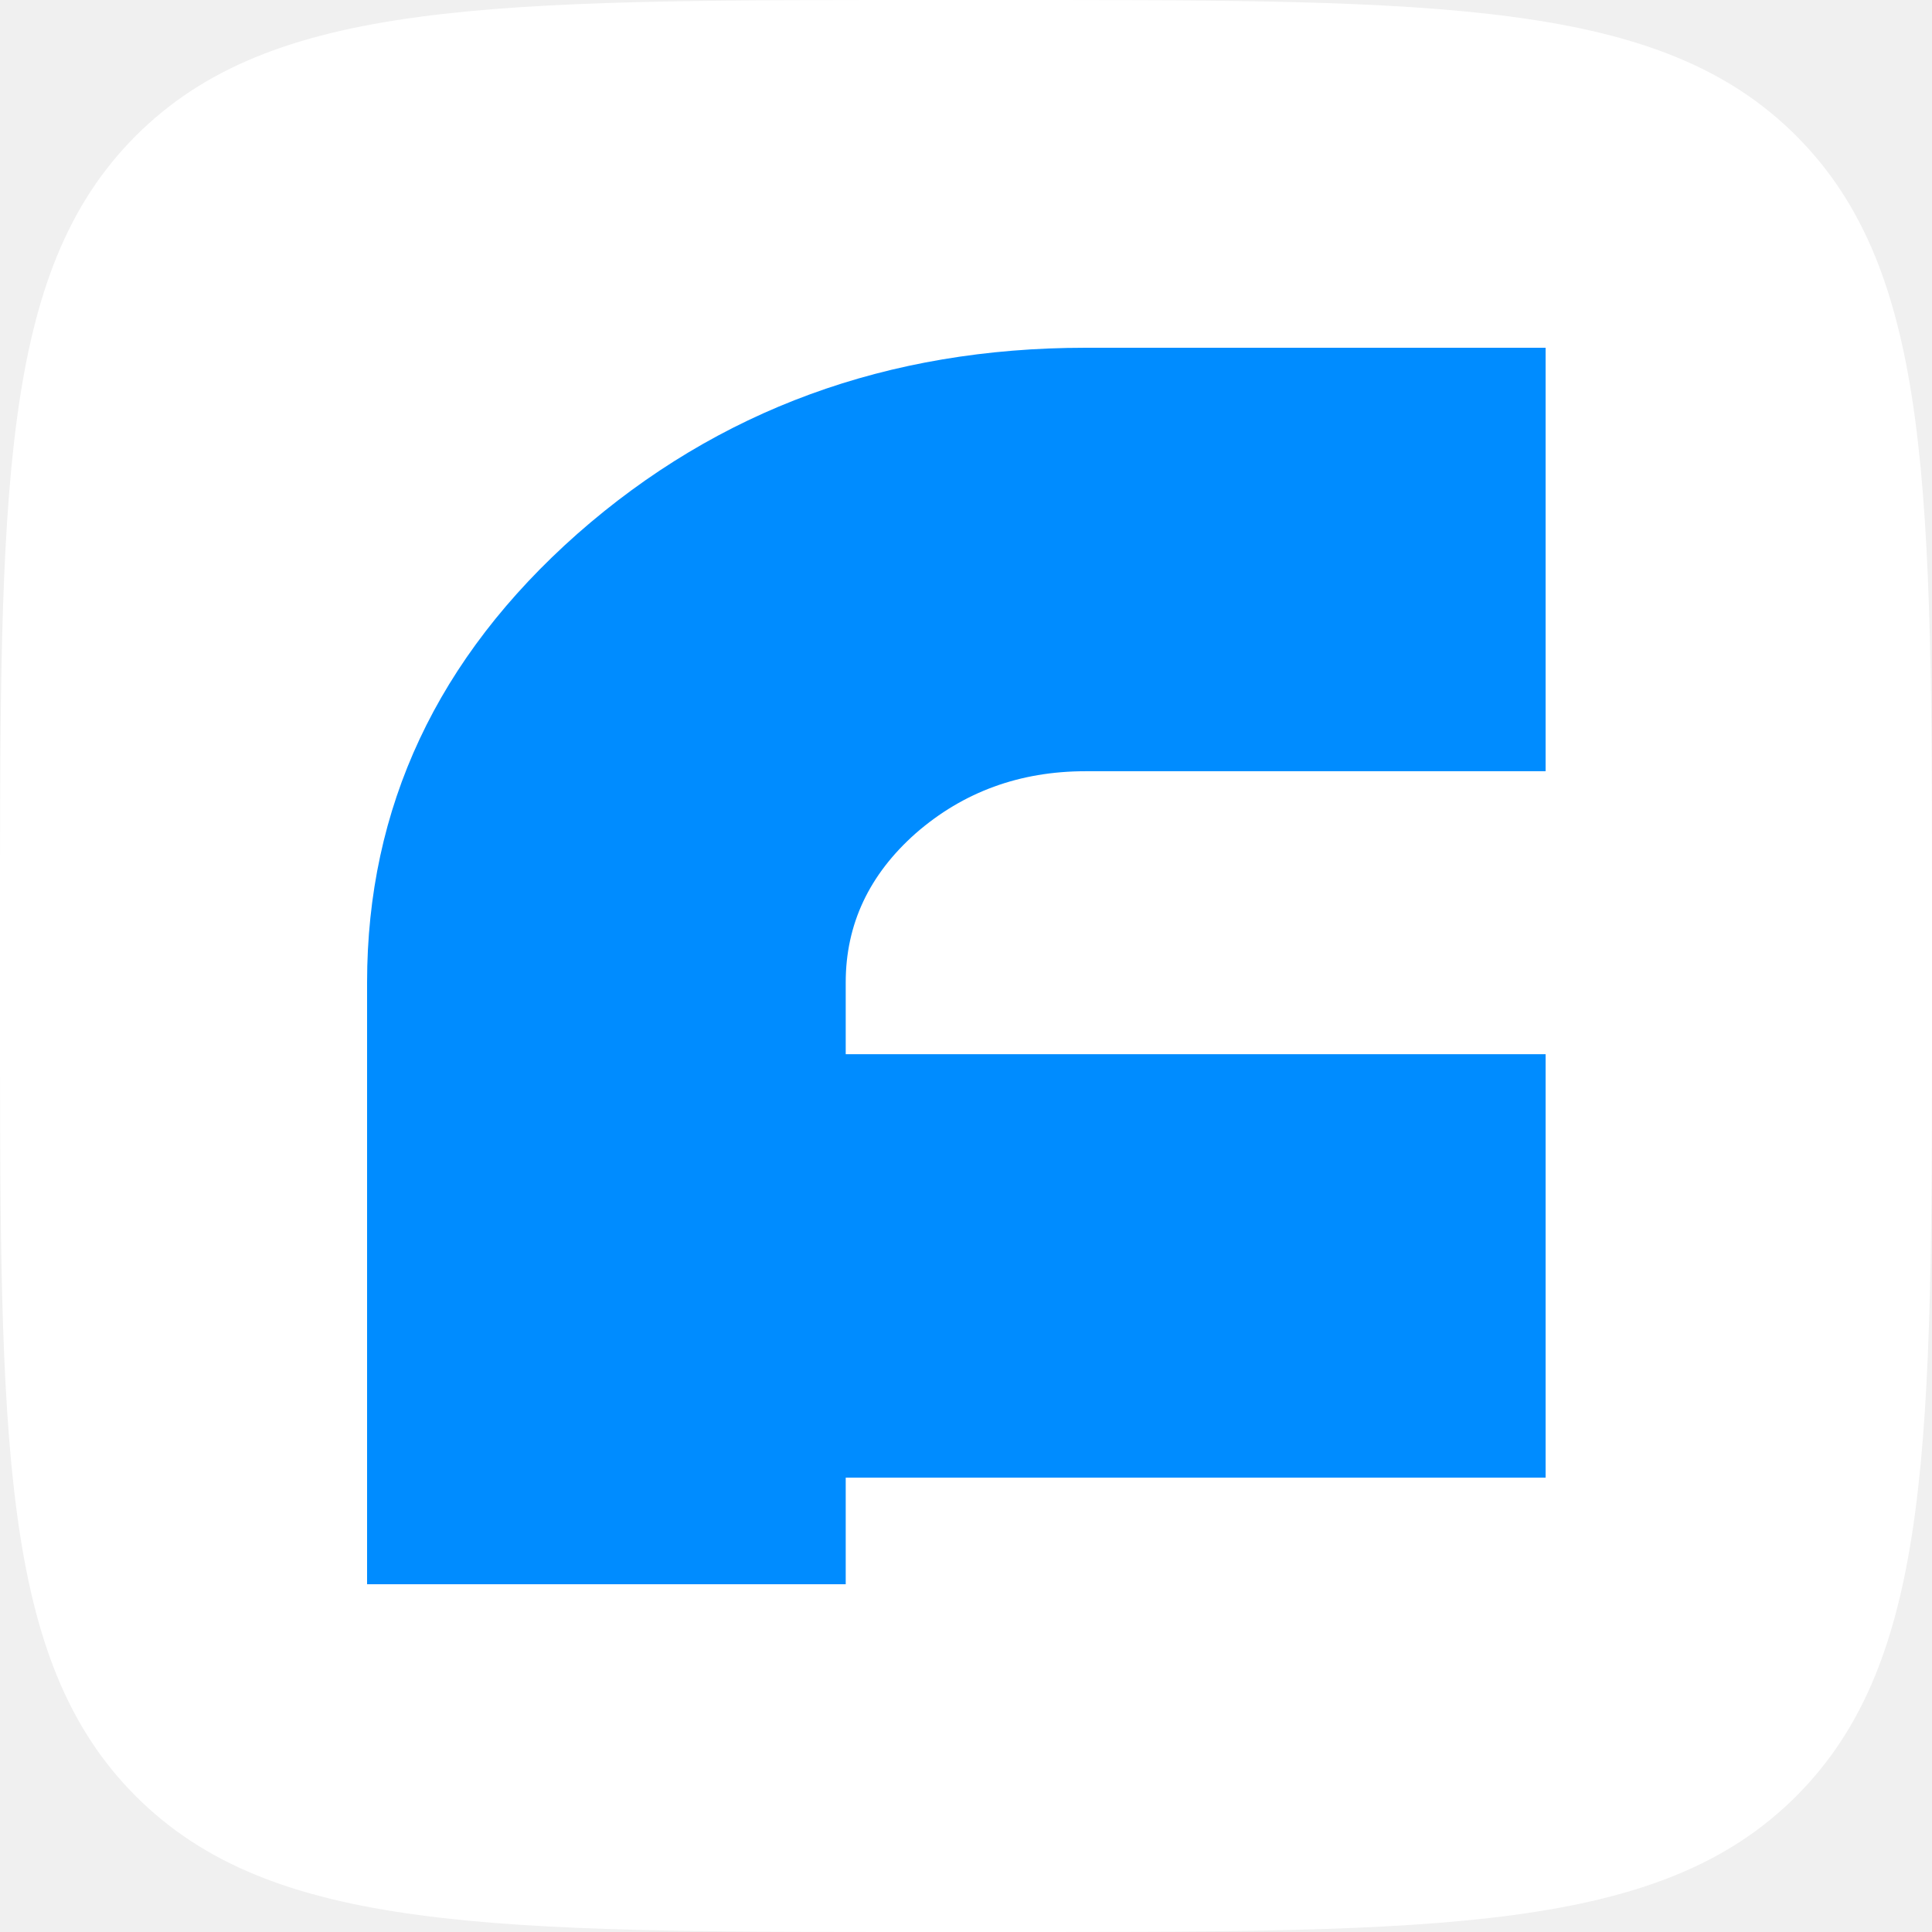
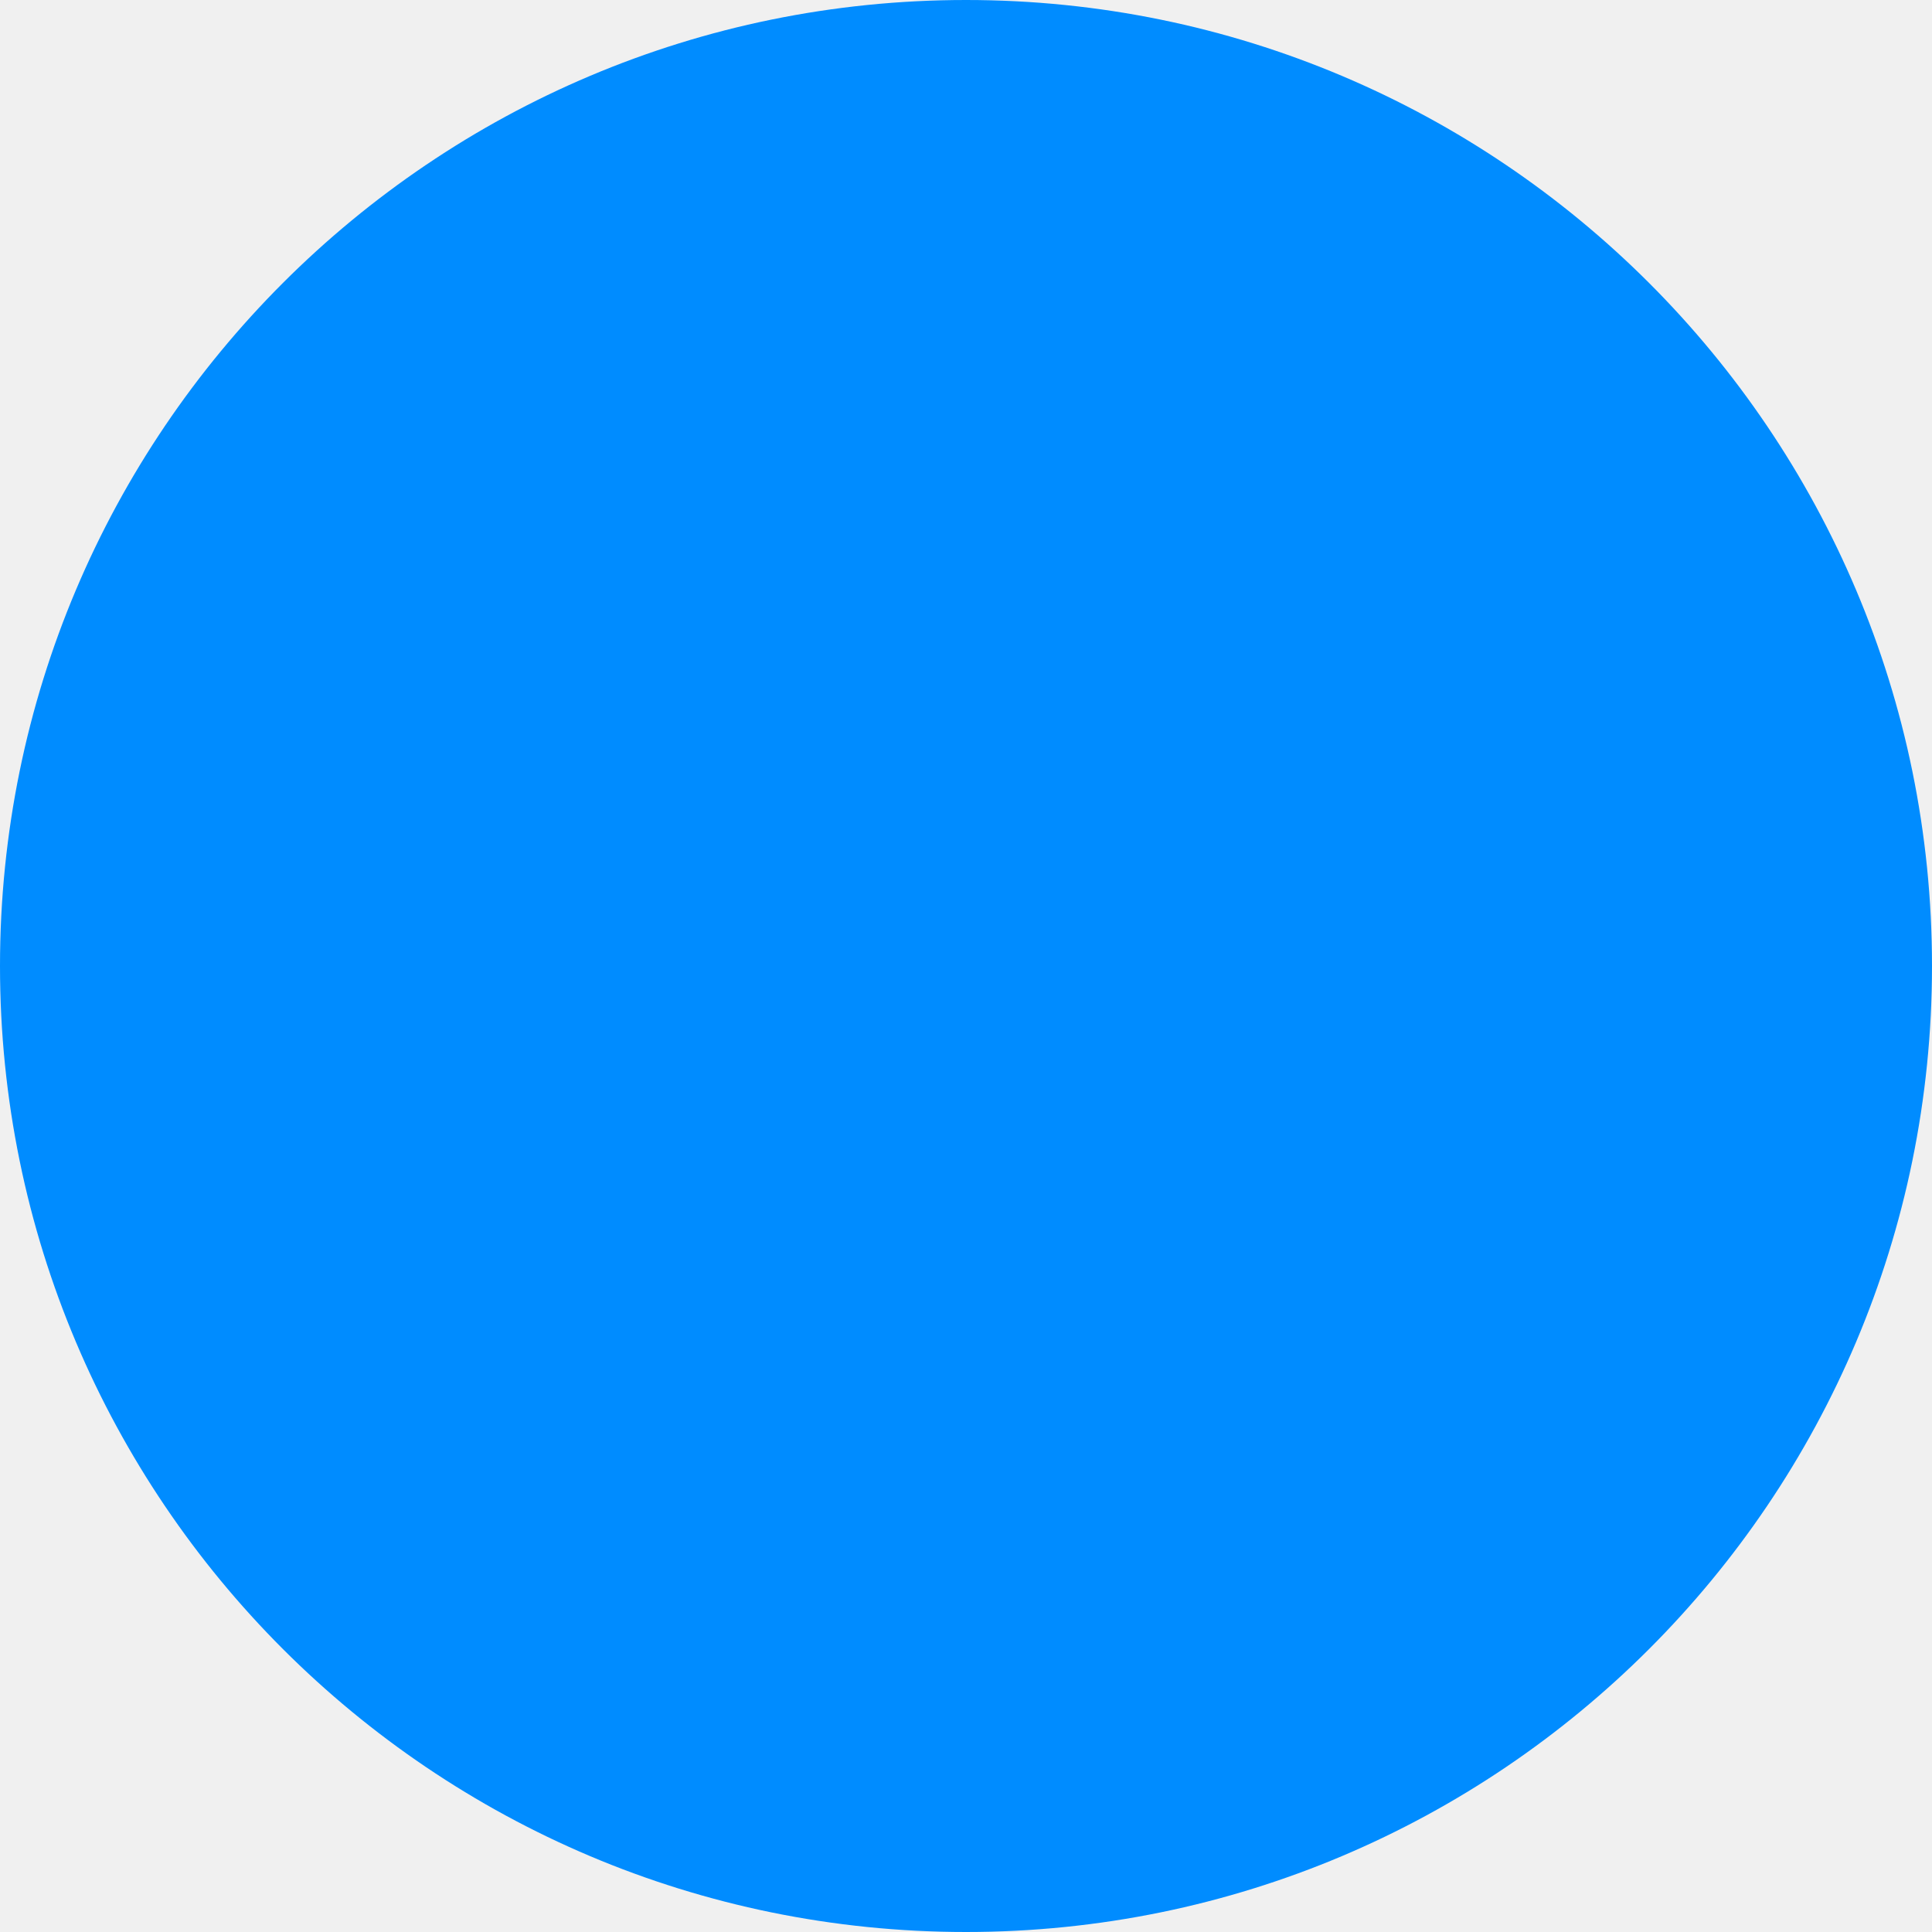
- <svg xmlns="http://www.w3.org/2000/svg" width="500" height="500" viewBox="0 0 500 500" fill="none">
-   <g clip-path="url(#clip0_3763_91)">
-     <mask id="mask0_3763_91" style="mask-type:luminance" maskUnits="userSpaceOnUse" x="0" y="0" width="500" height="500">
-       <path d="M500 0H0V500H500V0Z" fill="white" />
-     </mask>
-     <g mask="url(#mask0_3763_91)">
-       <path d="M0 240C0 126.863 0 70.294 35.147 35.147C70.294 0 126.863 0 240 0H260C373.137 0 429.705 0 464.853 35.147C500 70.294 500 126.863 500 240V260C500 373.137 500 429.705 464.853 464.853C429.705 500 373.137 500 260 500H240C126.863 500 70.294 500 35.147 464.853C0 429.705 0 373.137 0 260V240Z" fill="white" />
-       <path d="M400 382.414H218.871V410H95V254.263C95 208.955 113.142 170.251 149.424 138.151C185.896 106.05 229.737 90 280.948 90H400V199.592H280.948C263.941 199.592 249.295 204.943 237.012 215.643C224.918 226.343 218.871 239.216 218.871 254.263V272.822H400V382.414Z" fill="#008CFF" />
-     </g>
+ <svg xmlns="http://www.w3.org/2000/svg" width="100" height="100" viewBox="0 0 100 100" fill="none">
+   <g clip-path="url(#clip0_3841_50)">
+     <rect width="100" height="100" rx="50" fill="#008CFF" />
  </g>
  <defs>
-     <clipPath id="clip0_3763_91">
-       <rect width="500" height="500" fill="white" />
+     <clipPath id="clip0_3841_50">
+       <rect width="100" height="100" fill="white" />
    </clipPath>
  </defs>
</svg>
